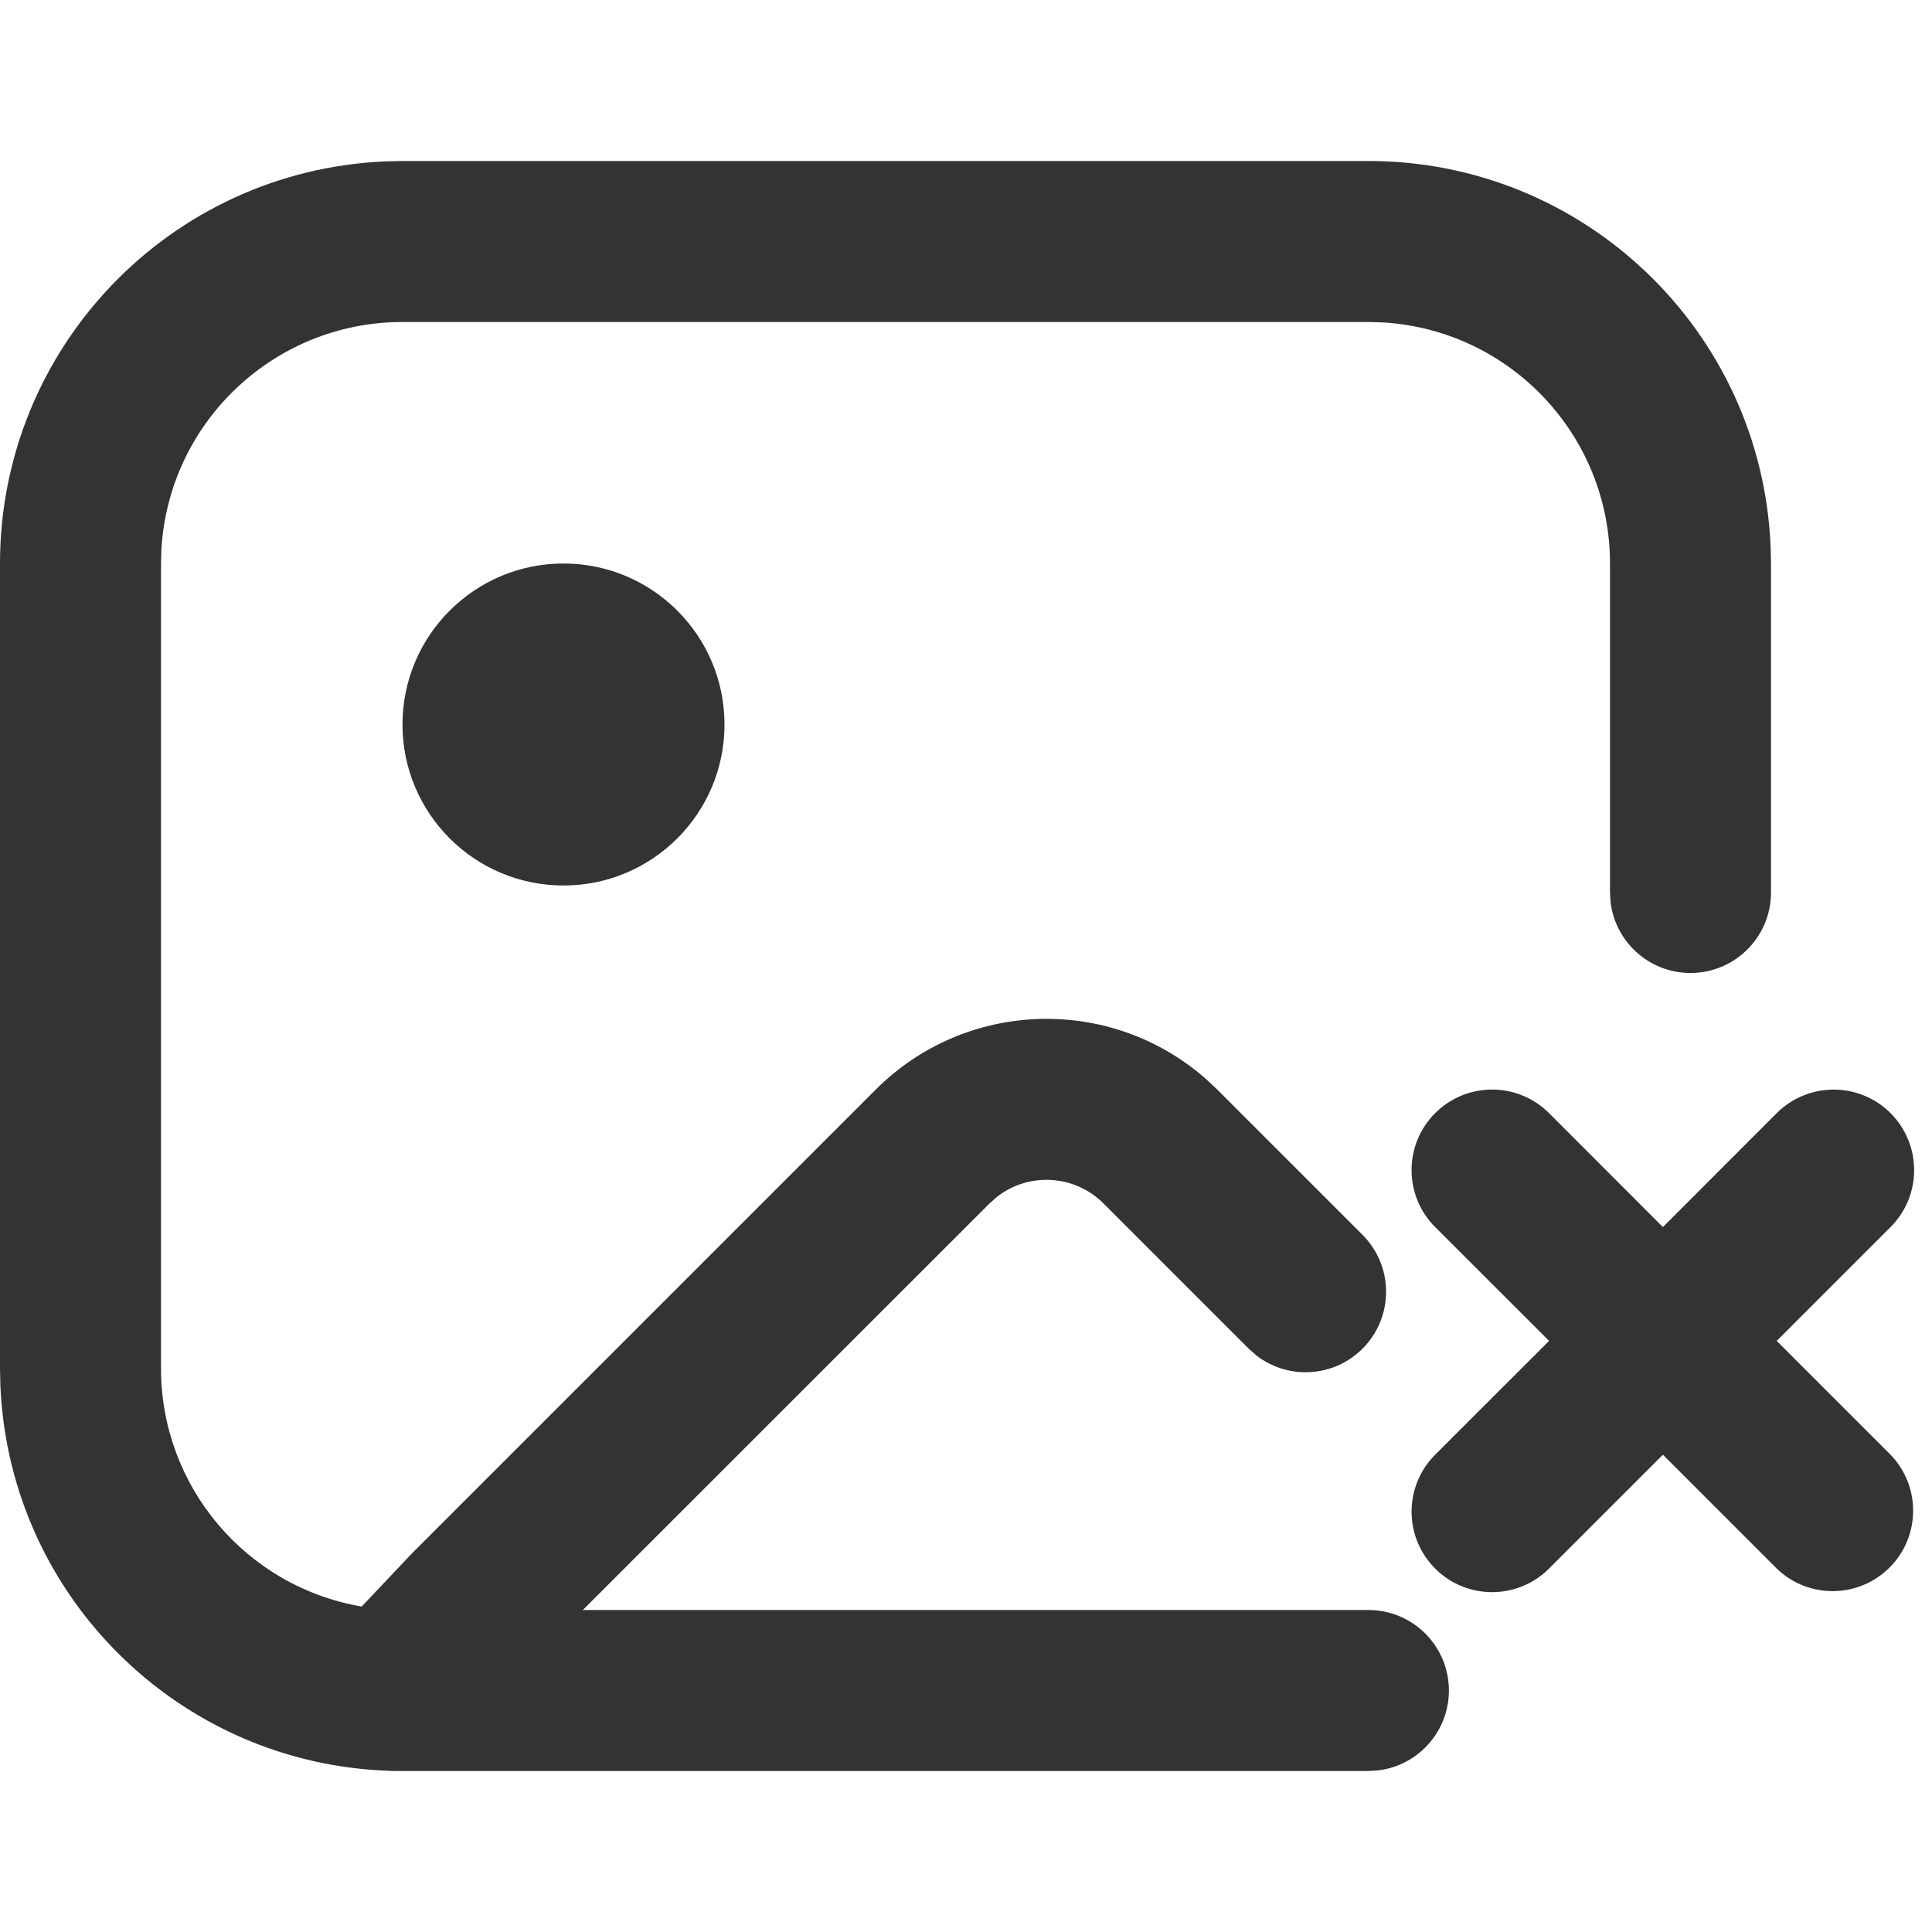
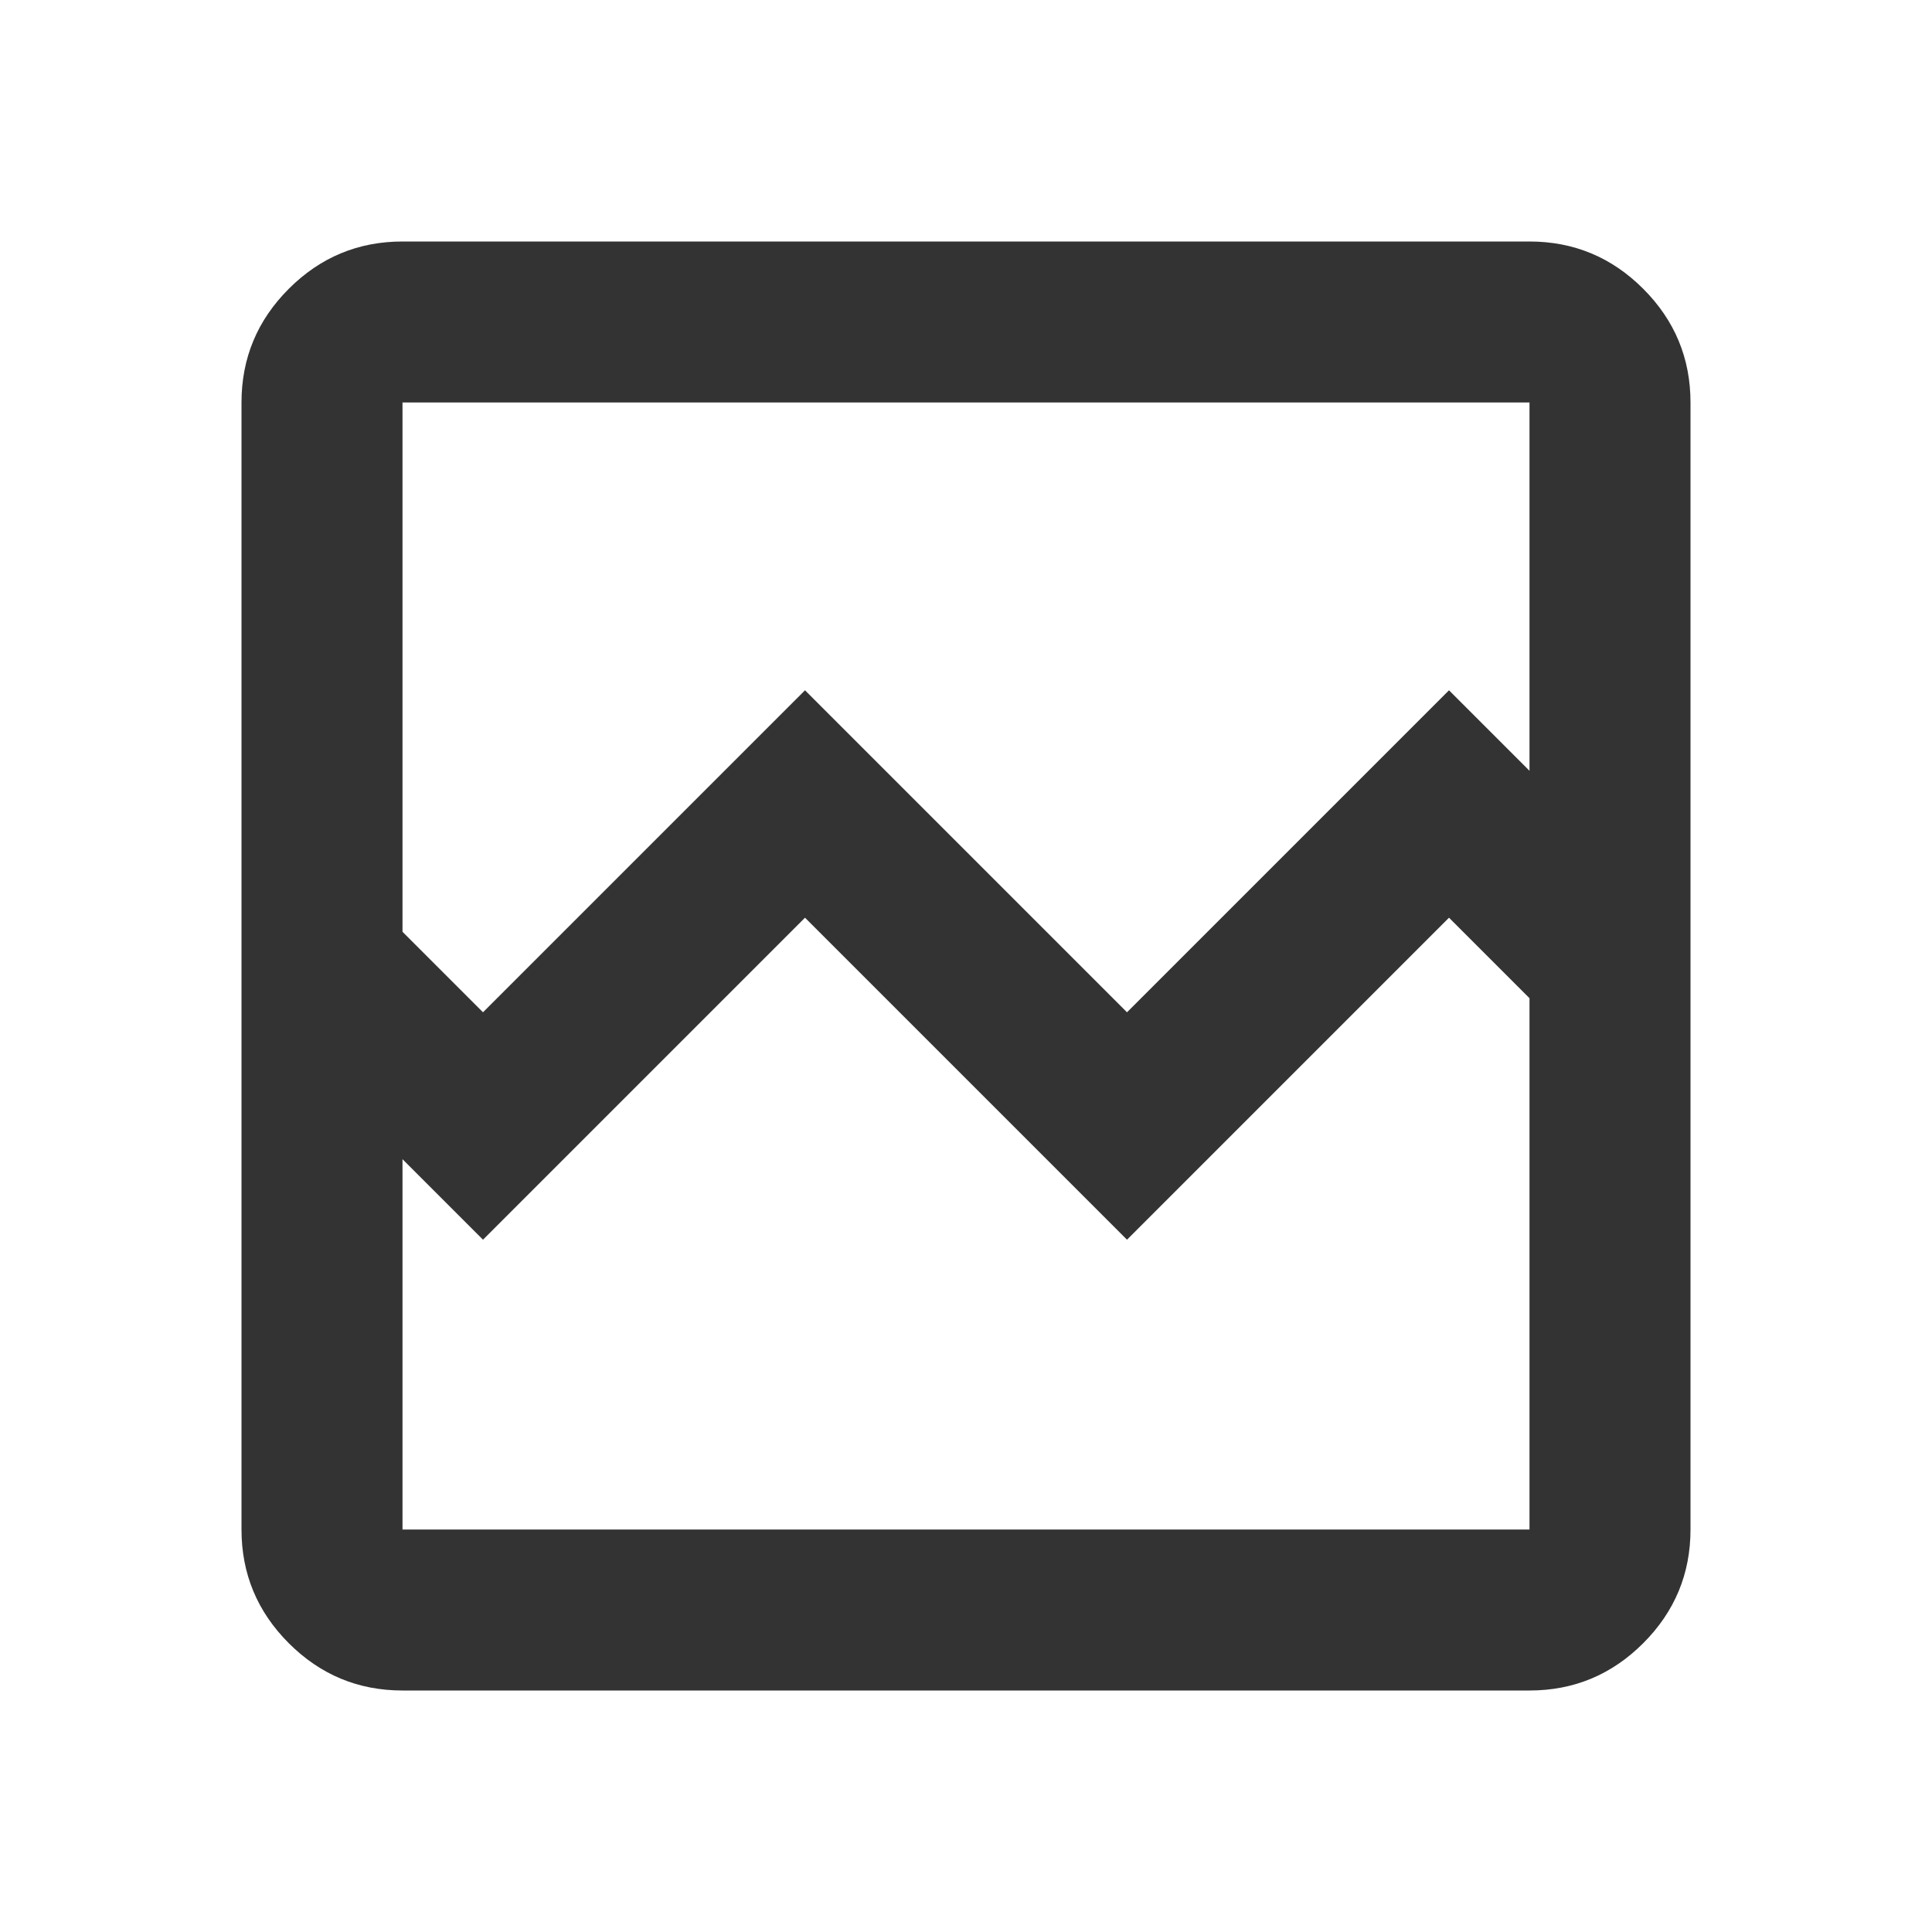
- <svg xmlns="http://www.w3.org/2000/svg" t="1704848149921" class="icon" viewBox="0 0 1024 1024" version="1.1" p-id="1583" width="200" height="200">
-   <path d="M725.333 85.333a213.333 213.333 0 0 1 213.12 204.075L938.667 298.667v174.464a42.667 42.667 0 0 1-85.035 4.949L853.333 473.173V298.667a128 128 0 0 0-120.491-127.787L725.333 170.667H213.333a128 128 0 0 0-127.787 120.491L85.333 298.667v426.667a128 128 0 0 0 106.368 126.165l26.795-28.331 245.675-245.675a128 128 0 0 1 174.848-5.76l6.144 5.76 77.227 77.227a42.667 42.667 0 0 1-56.32 63.829l-4.053-3.541-77.184-77.184a42.667 42.667 0 0 0-56.32-3.541l-4.011 3.541L308.907 853.333H725.333a42.667 42.667 0 0 1 4.992 85.035L725.333 938.667H209.152c-1.152 0-2.347 0-3.541-0.085L213.333 938.667a213.333 213.333 0 0 1-213.12-204.075L0 725.333V298.667a213.333 213.333 0 0 1 204.075-213.12L213.333 85.333h512z m95.701 504.661l60.331 60.373 60.331-60.373a42.667 42.667 0 0 1 60.331 60.373l-60.331 60.331 60.331 60.331a42.667 42.667 0 0 1-60.331 60.331l-60.331-60.331-60.331 60.331a42.667 42.667 0 0 1-60.373-60.331l60.373-60.331-60.373-60.331a42.667 42.667 0 0 1 60.373-60.373zM298.667 298.667a85.333 85.333 0 1 1 0 170.667 85.333 85.333 0 0 1 0-170.667z" fill="#333333" p-id="1584" />
+ <svg xmlns="http://www.w3.org/2000/svg" height="24px" viewBox="0 -960 960 960" width="24px" fill="#333">
+   <path d="M200-120q-33 0-56.5-23.5T120-200v-560q0-33 23.5-56.5T200-840h560q33 0 56.5 23.5T840-760v560q0 33-23.5 56.5T760-120H200Zm40-337 160-160 160 160 160-160 40 40v-183H200v263l40 40Zm-40 257h560v-264l-40-40-160 160-160-160-160 160-40-40v184Zm0 0v-264 80-376 560Z" />
</svg>
